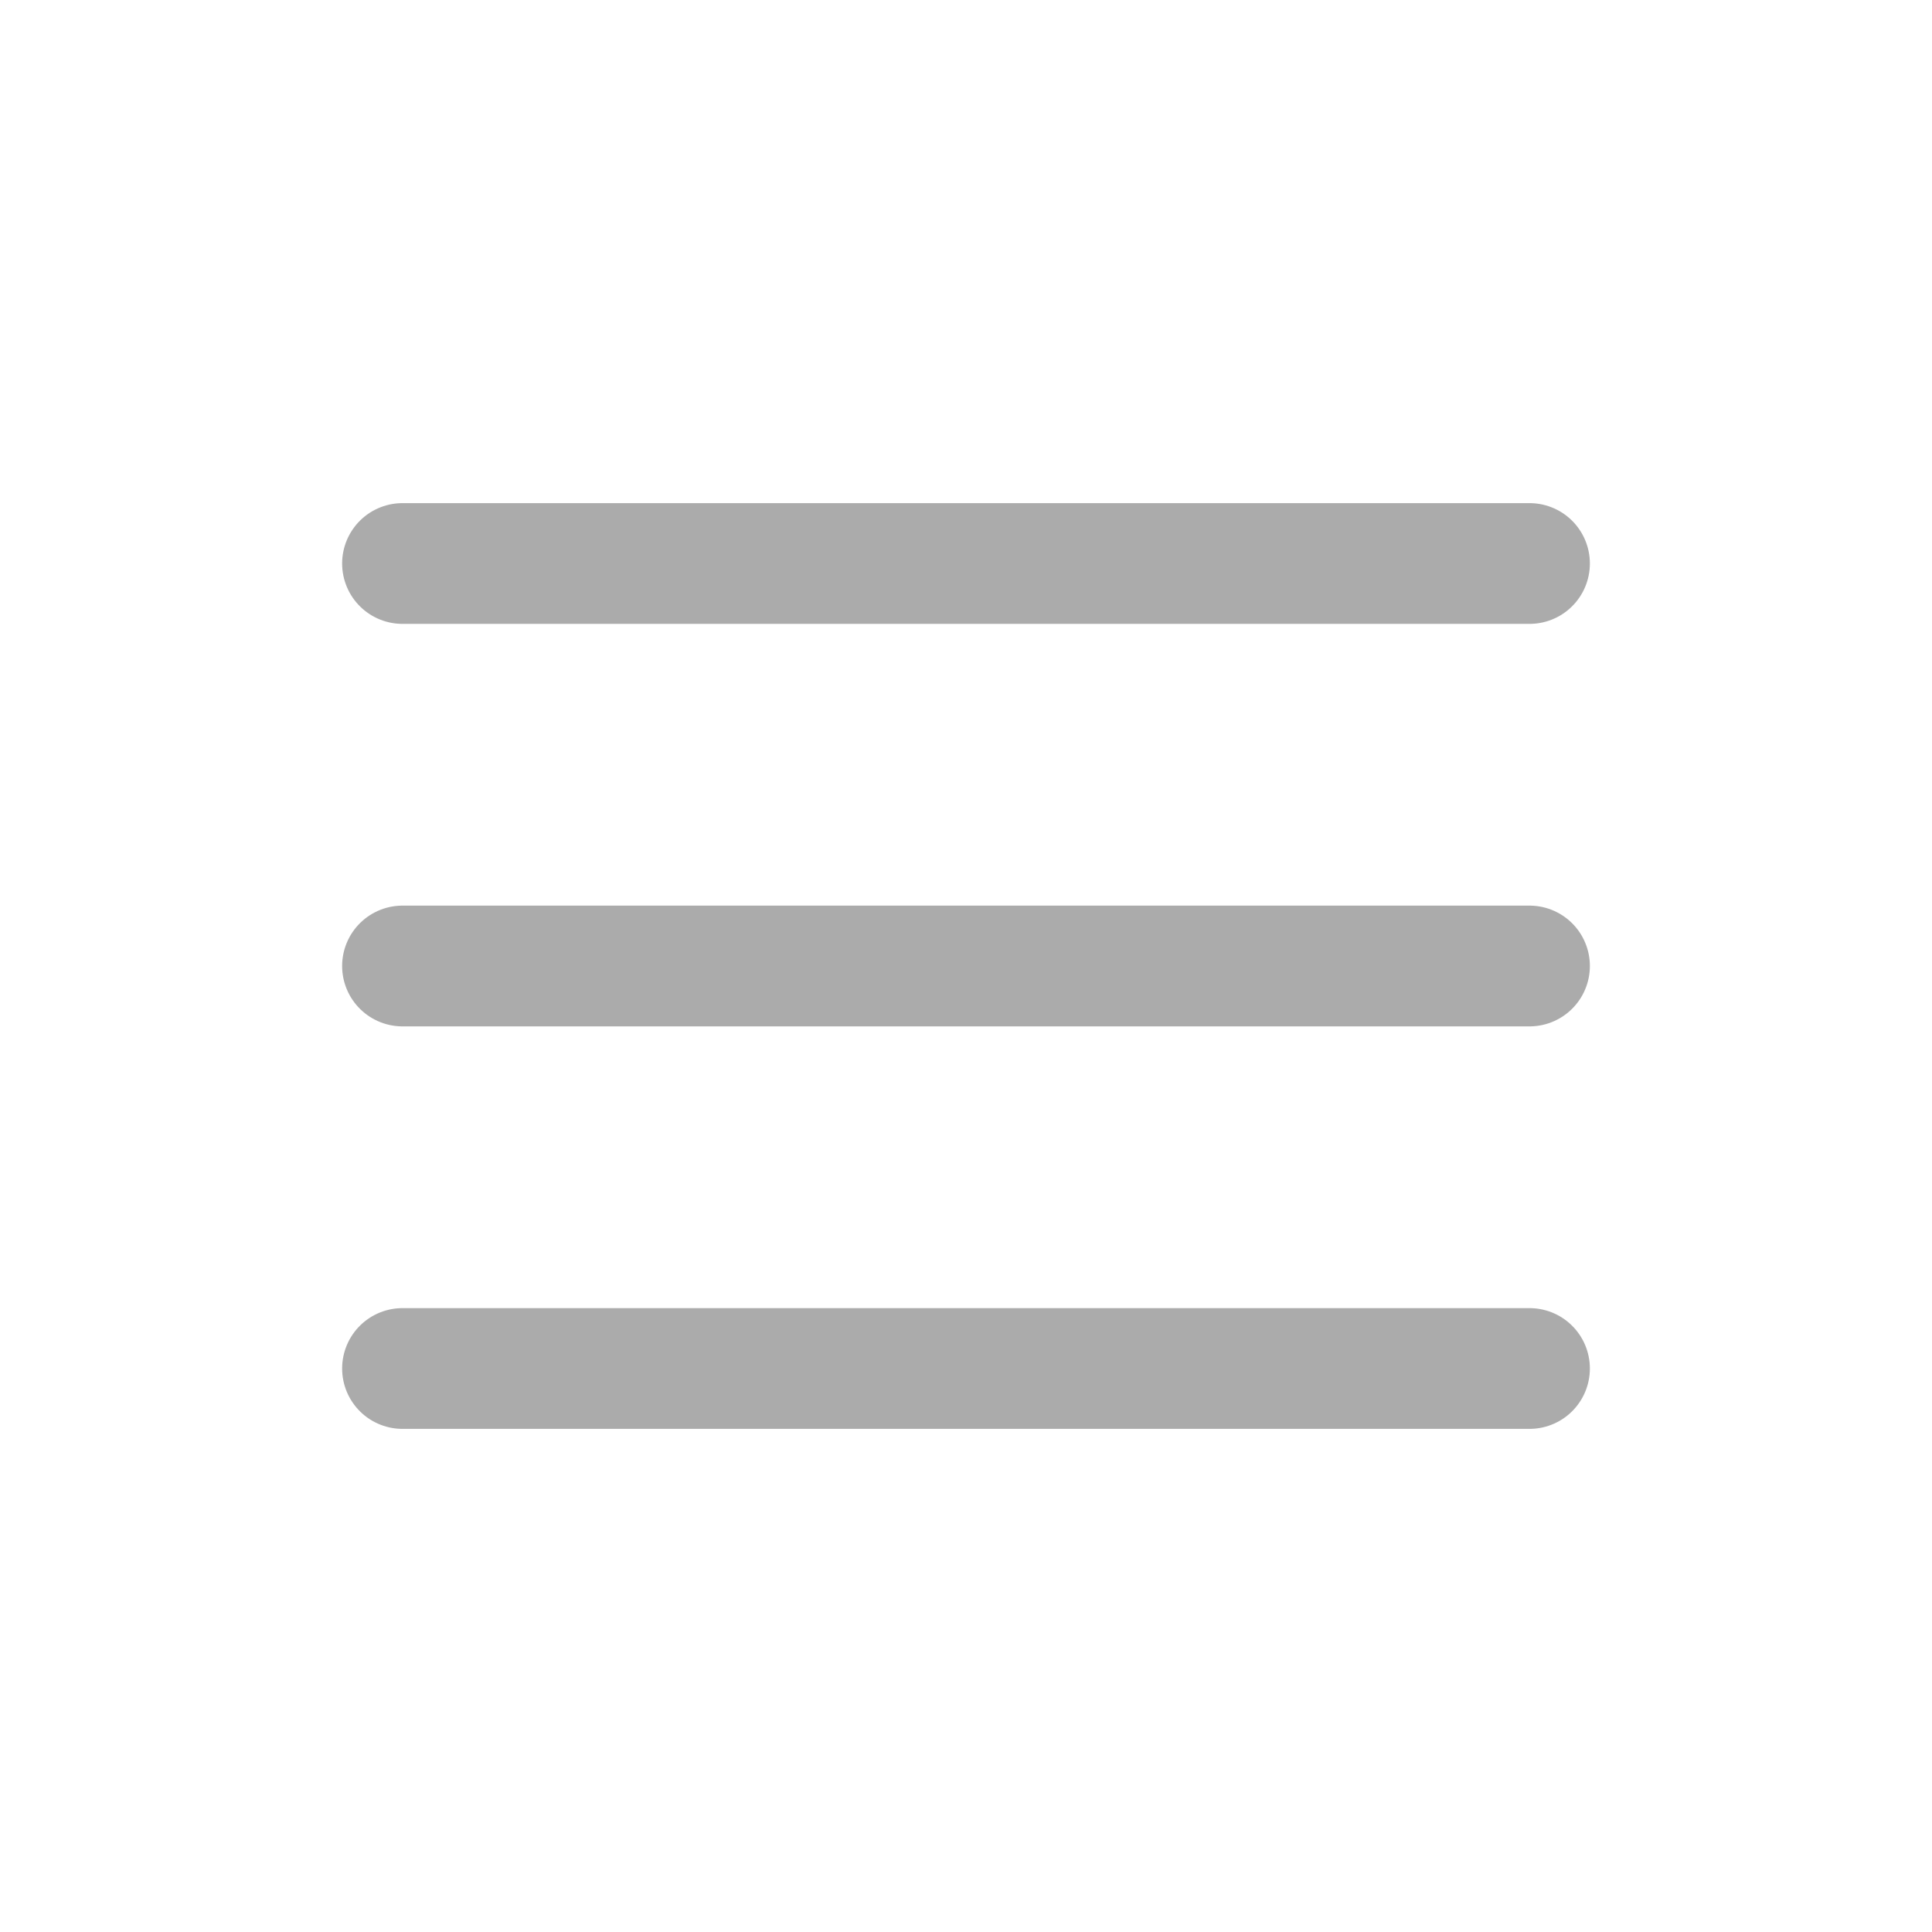
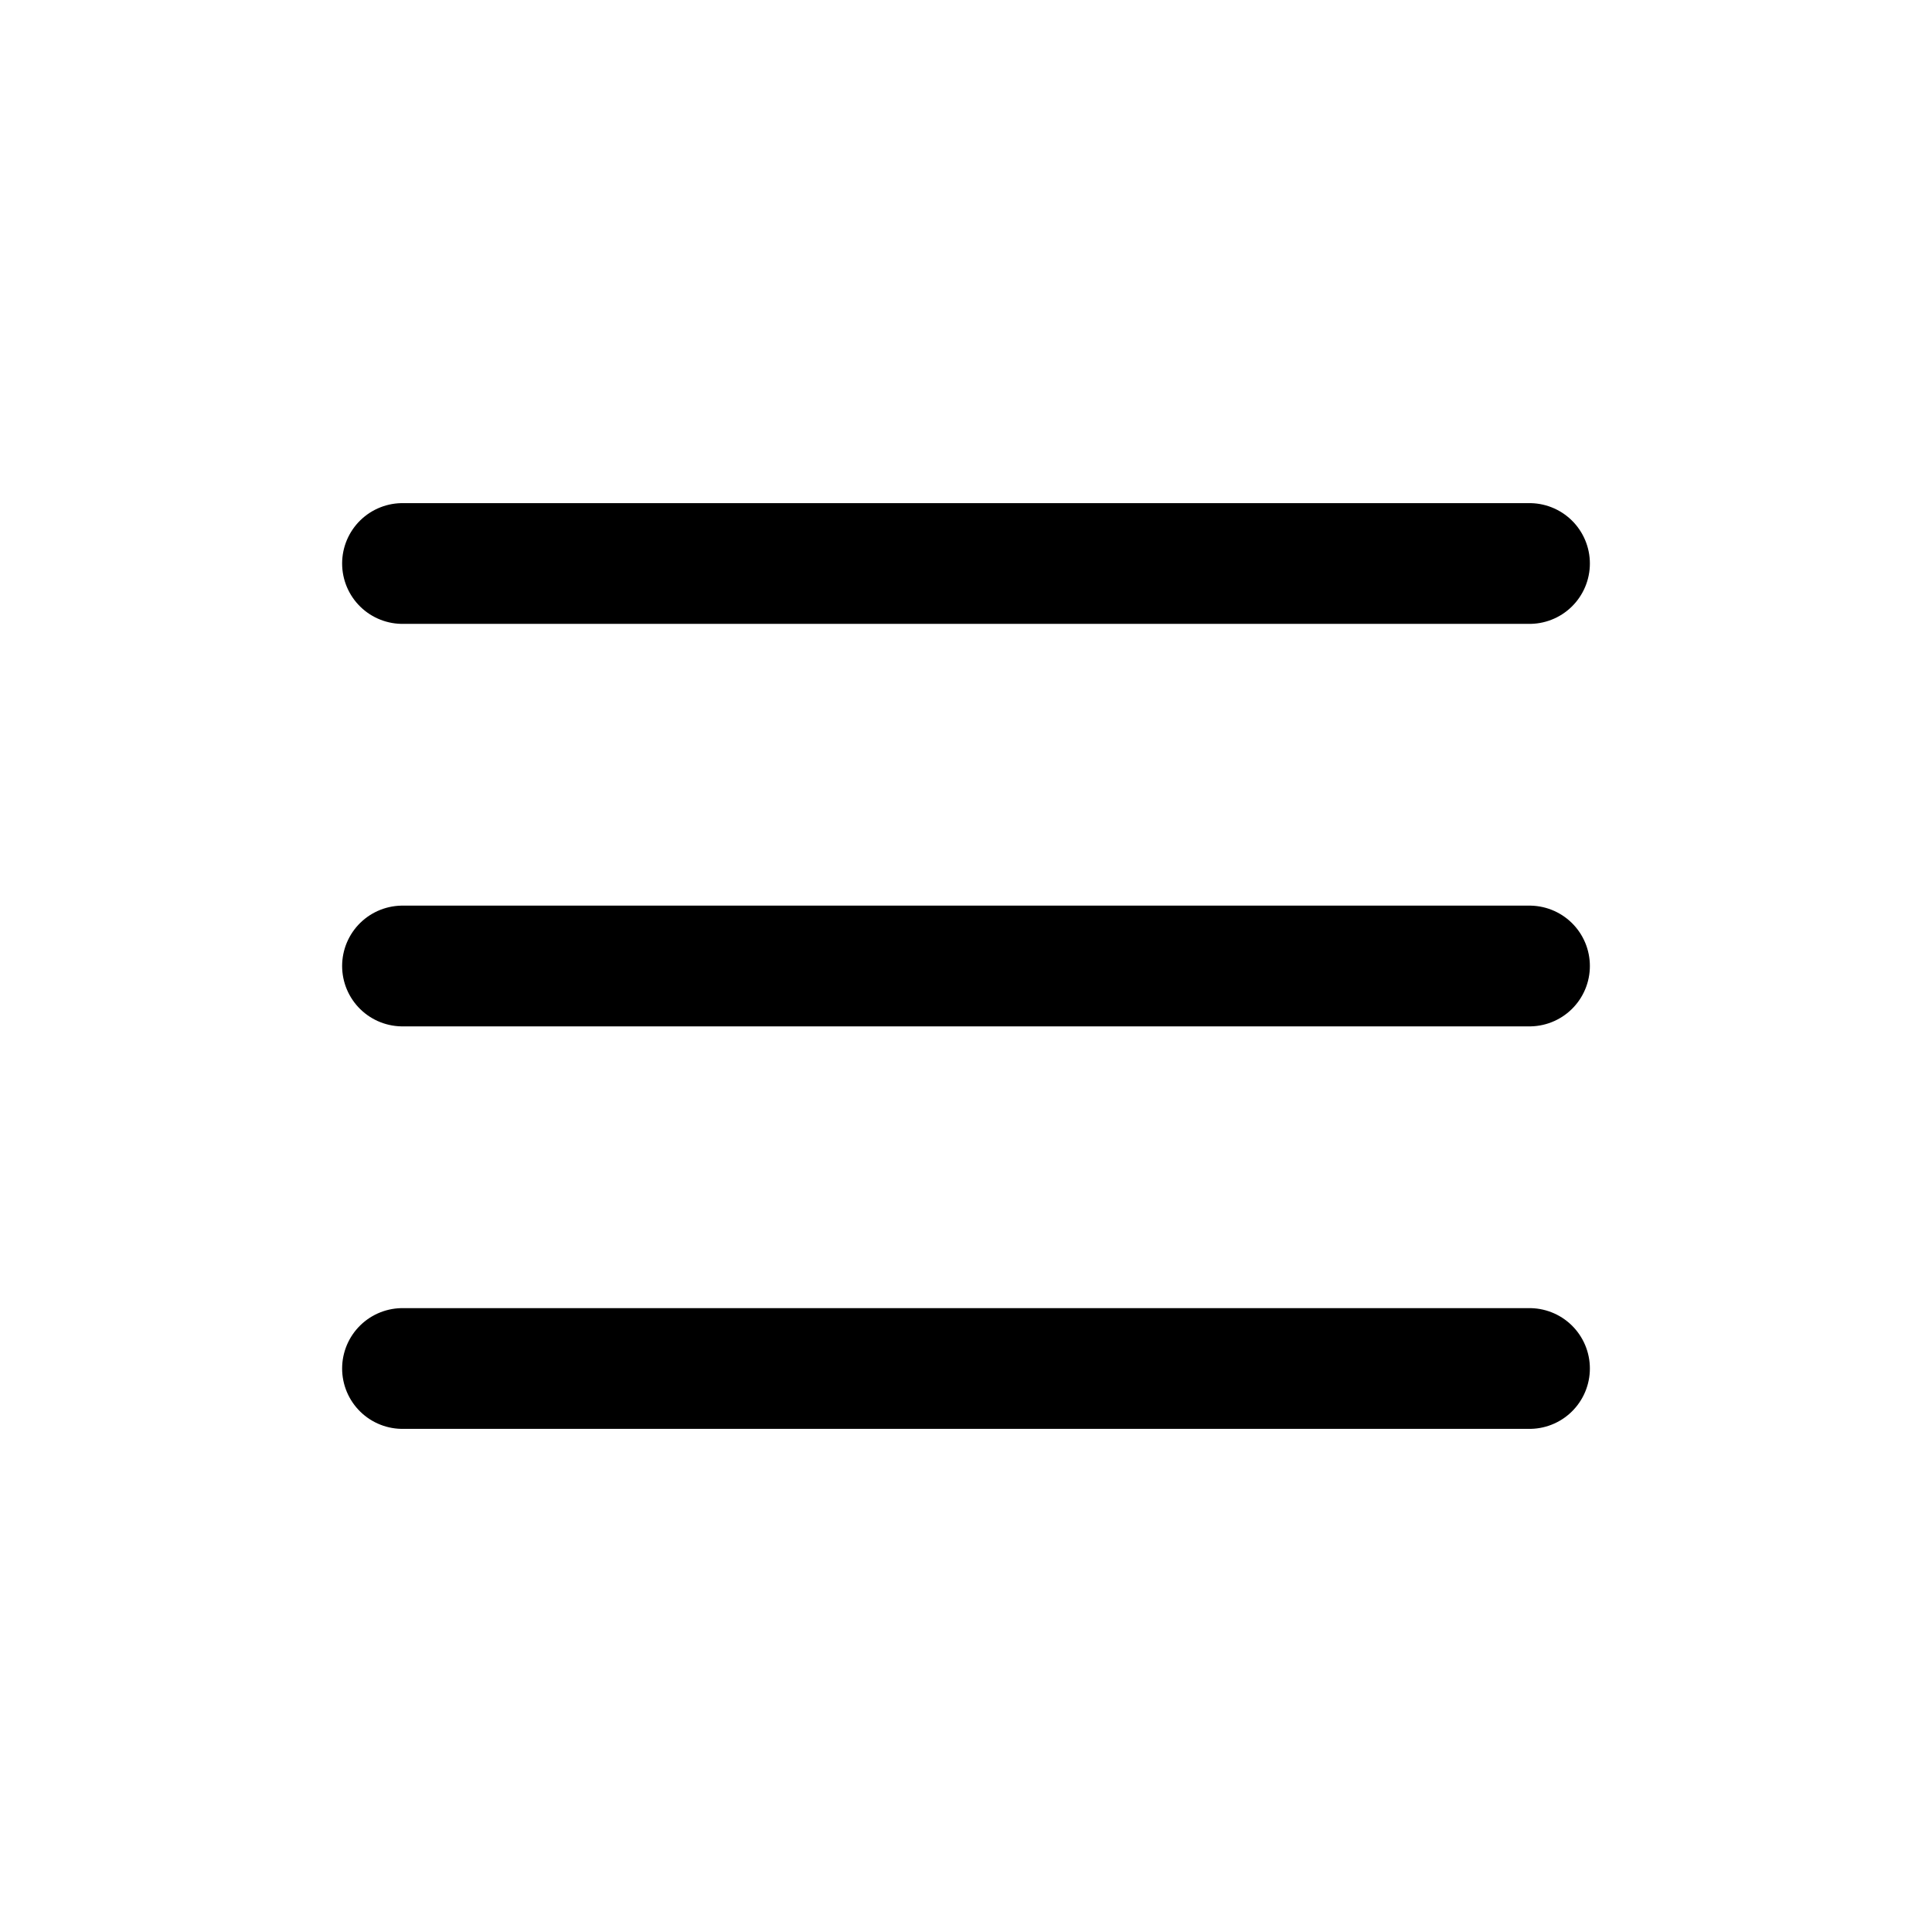
<svg xmlns="http://www.w3.org/2000/svg" width="24" height="24" viewBox="0 0 24 24" fill="none">
-   <path d="M5 7H19" stroke="#ABABAB" stroke-width="1.5" stroke-linecap="round" />
-   <path d="M5 12H19" stroke="#ABABAB" stroke-width="1.5" stroke-linecap="round" />
-   <path d="M5 17H19" stroke="#ABABAB" stroke-width="1.5" stroke-linecap="round" />
+   <path d="M5 7H19" stroke="currentColor" stroke-width="1.5" stroke-linecap="round" />
+   <path d="M5 12H19" stroke="currentColor" stroke-width="1.5" stroke-linecap="round" />
+   <path d="M5 17H19" stroke="currentColor" stroke-width="1.5" stroke-linecap="round" />
</svg>
